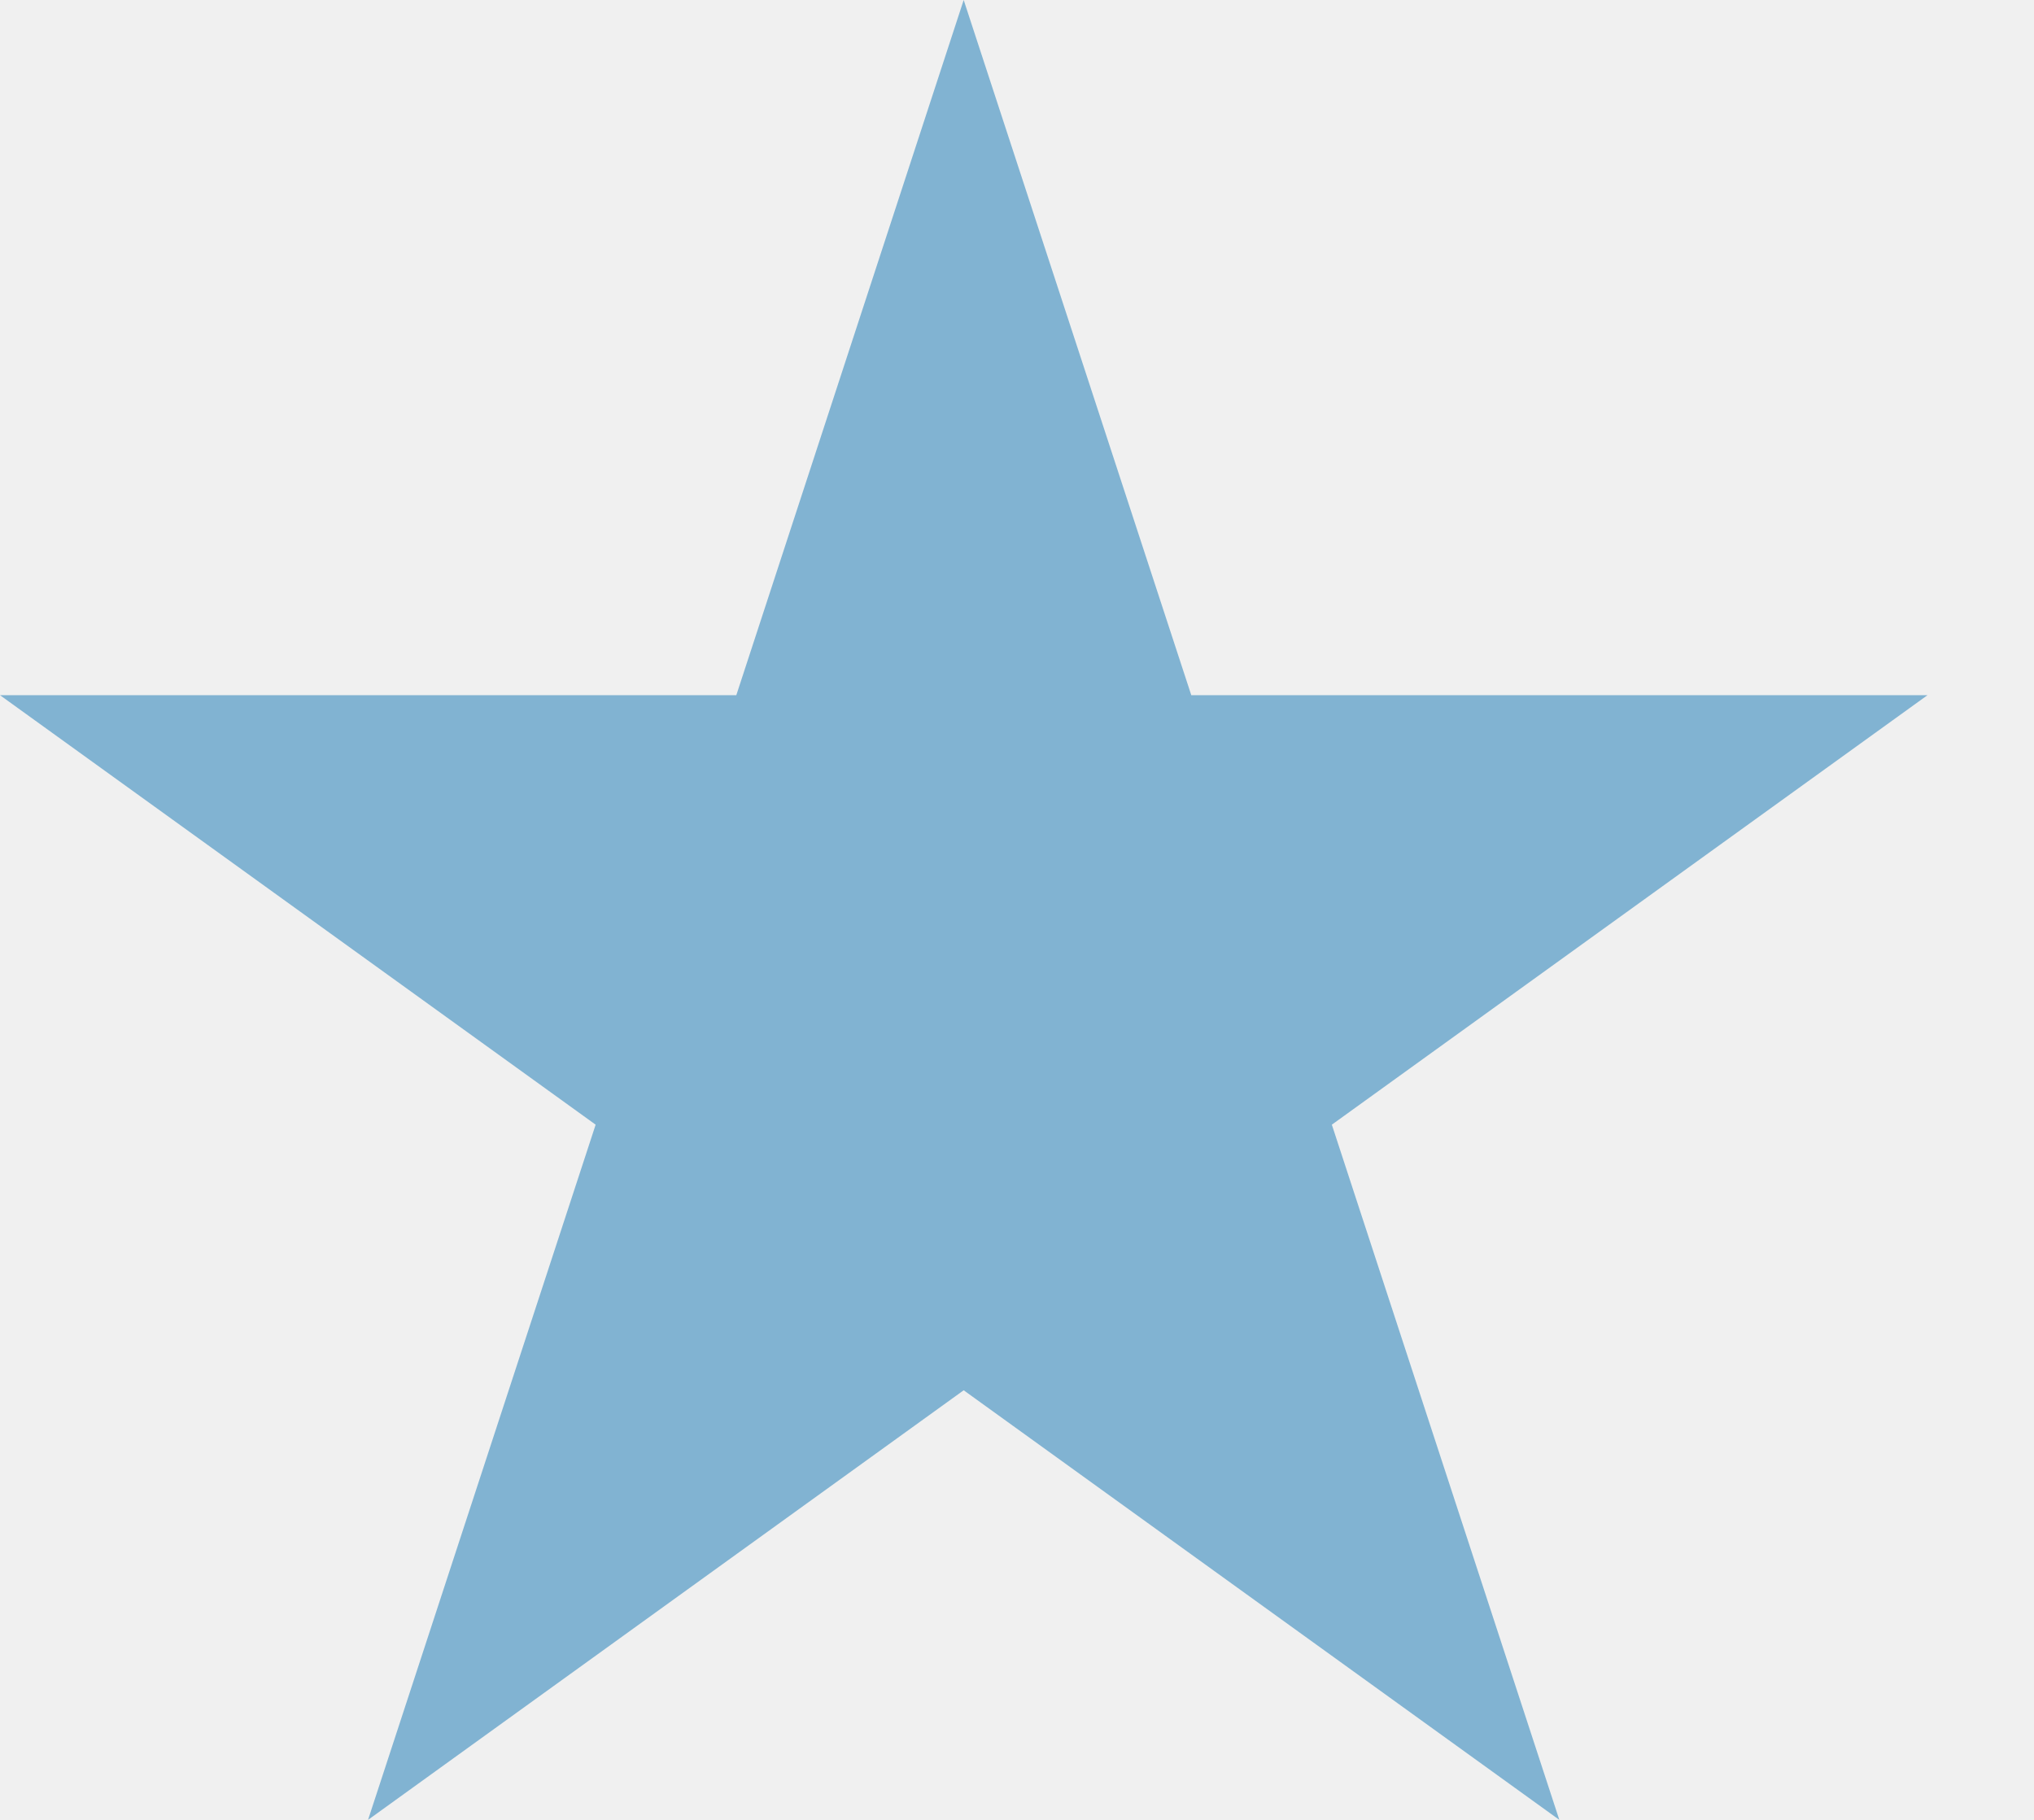
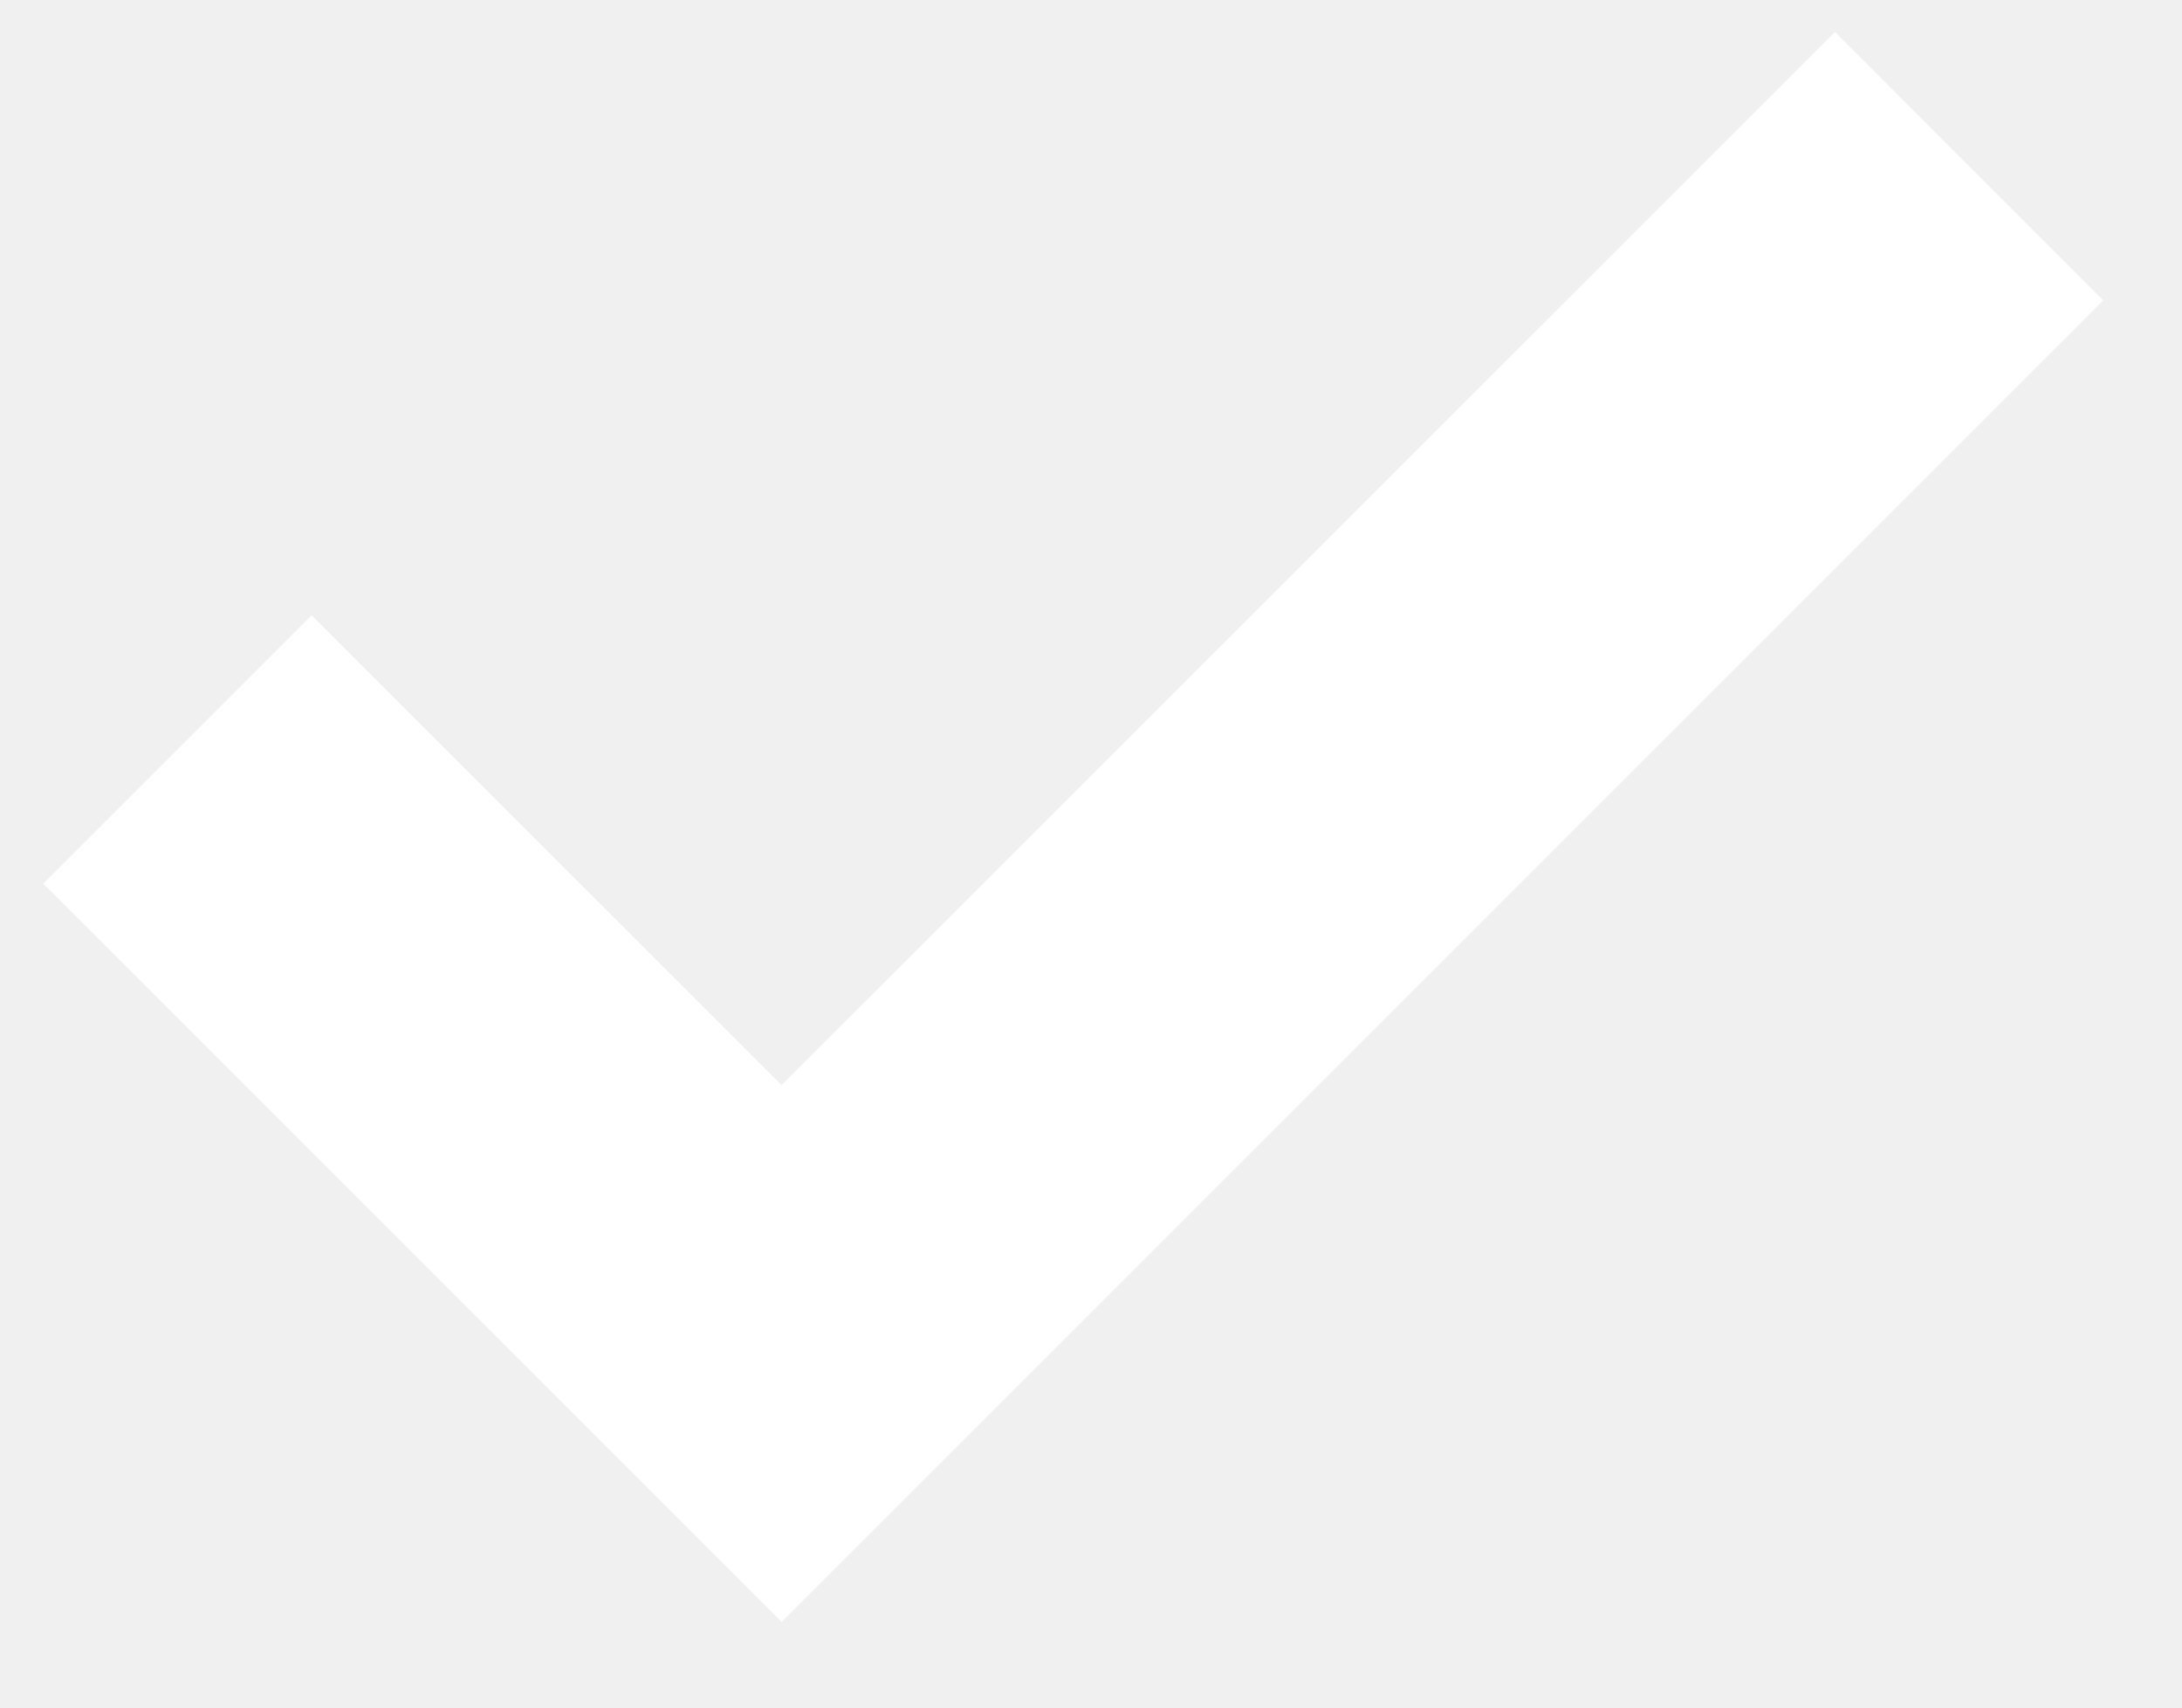
- <svg xmlns="http://www.w3.org/2000/svg" width="19" height="17" viewBox="0 0 19 17" fill="none">
-   <path d="M9.002 0L11.128 6.494H18.005L12.441 10.506L14.566 17L9.002 12.987L3.438 17L5.564 10.506L0 6.494H6.878L9.002 0Z" fill="#81B3D2" />
+ <svg xmlns="http://www.w3.org/2000/svg" width="23" height="18" viewBox="0 0 23 18" fill="none">
+   <path d="M3.285 6.486L0.456 9.315L8.239 17.098L22.171 3.166L19.343 0.337L8.239 11.439L3.285 6.486Z" fill="white" />
</svg>
